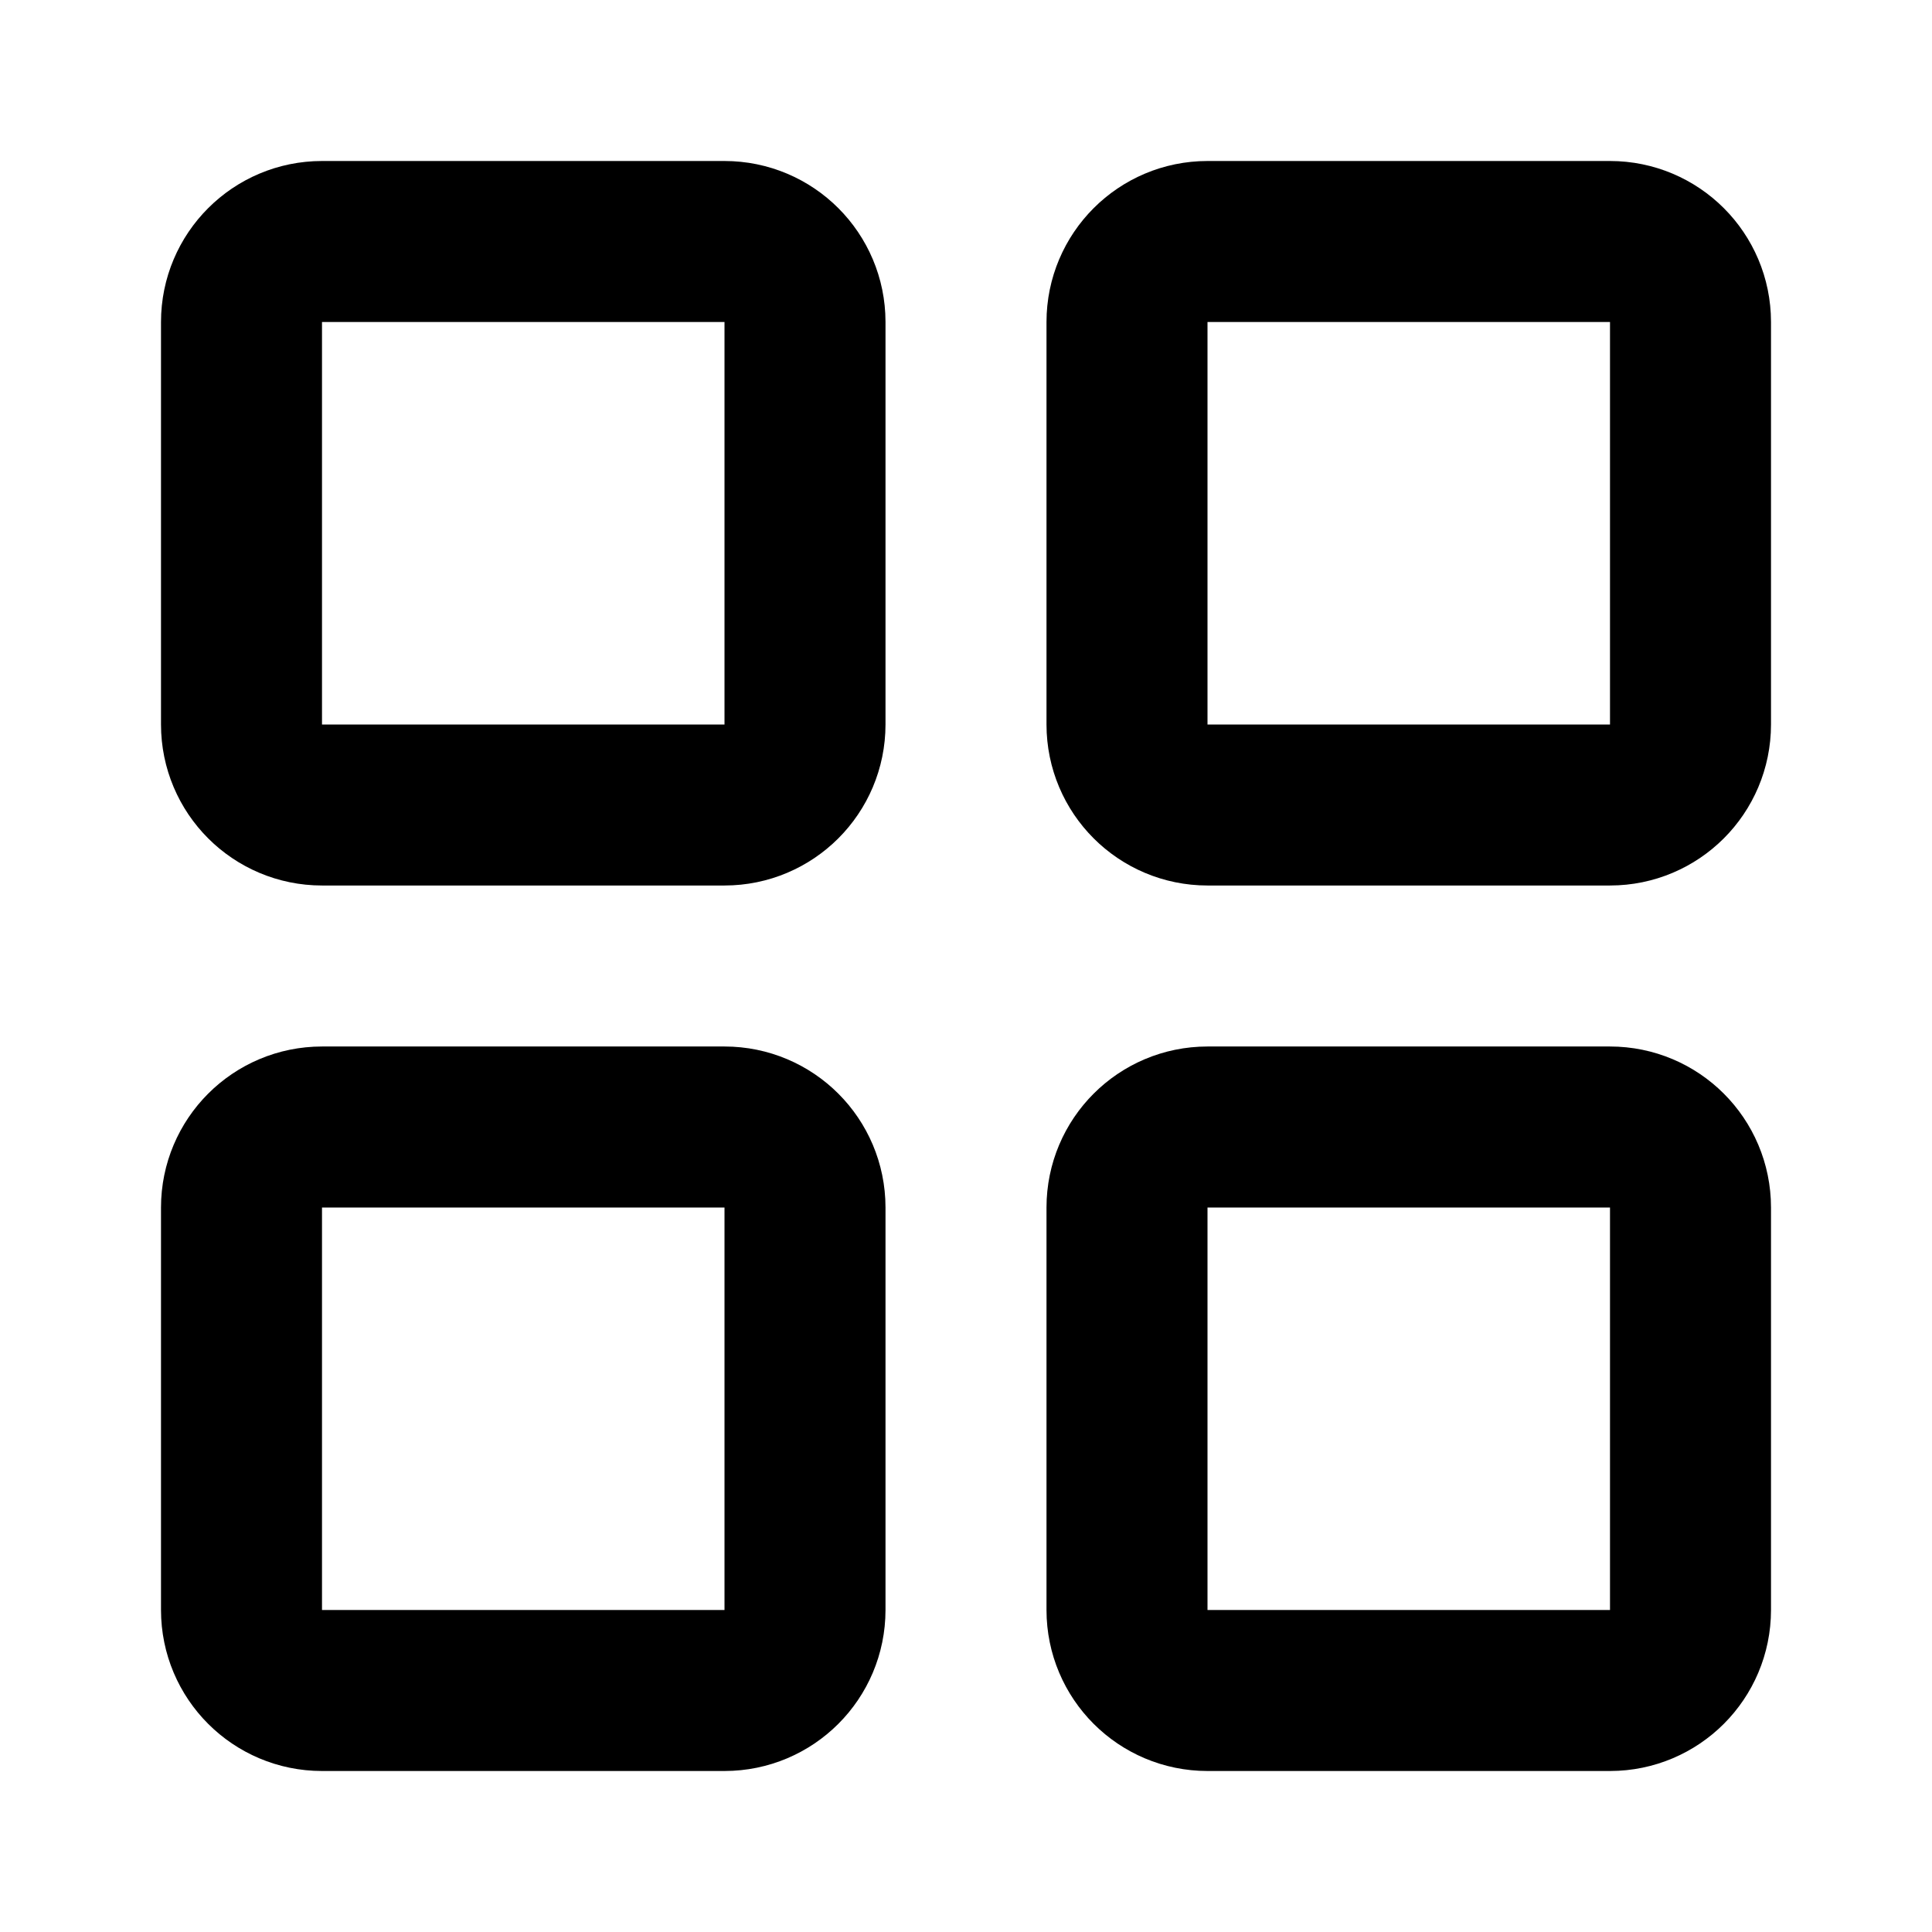
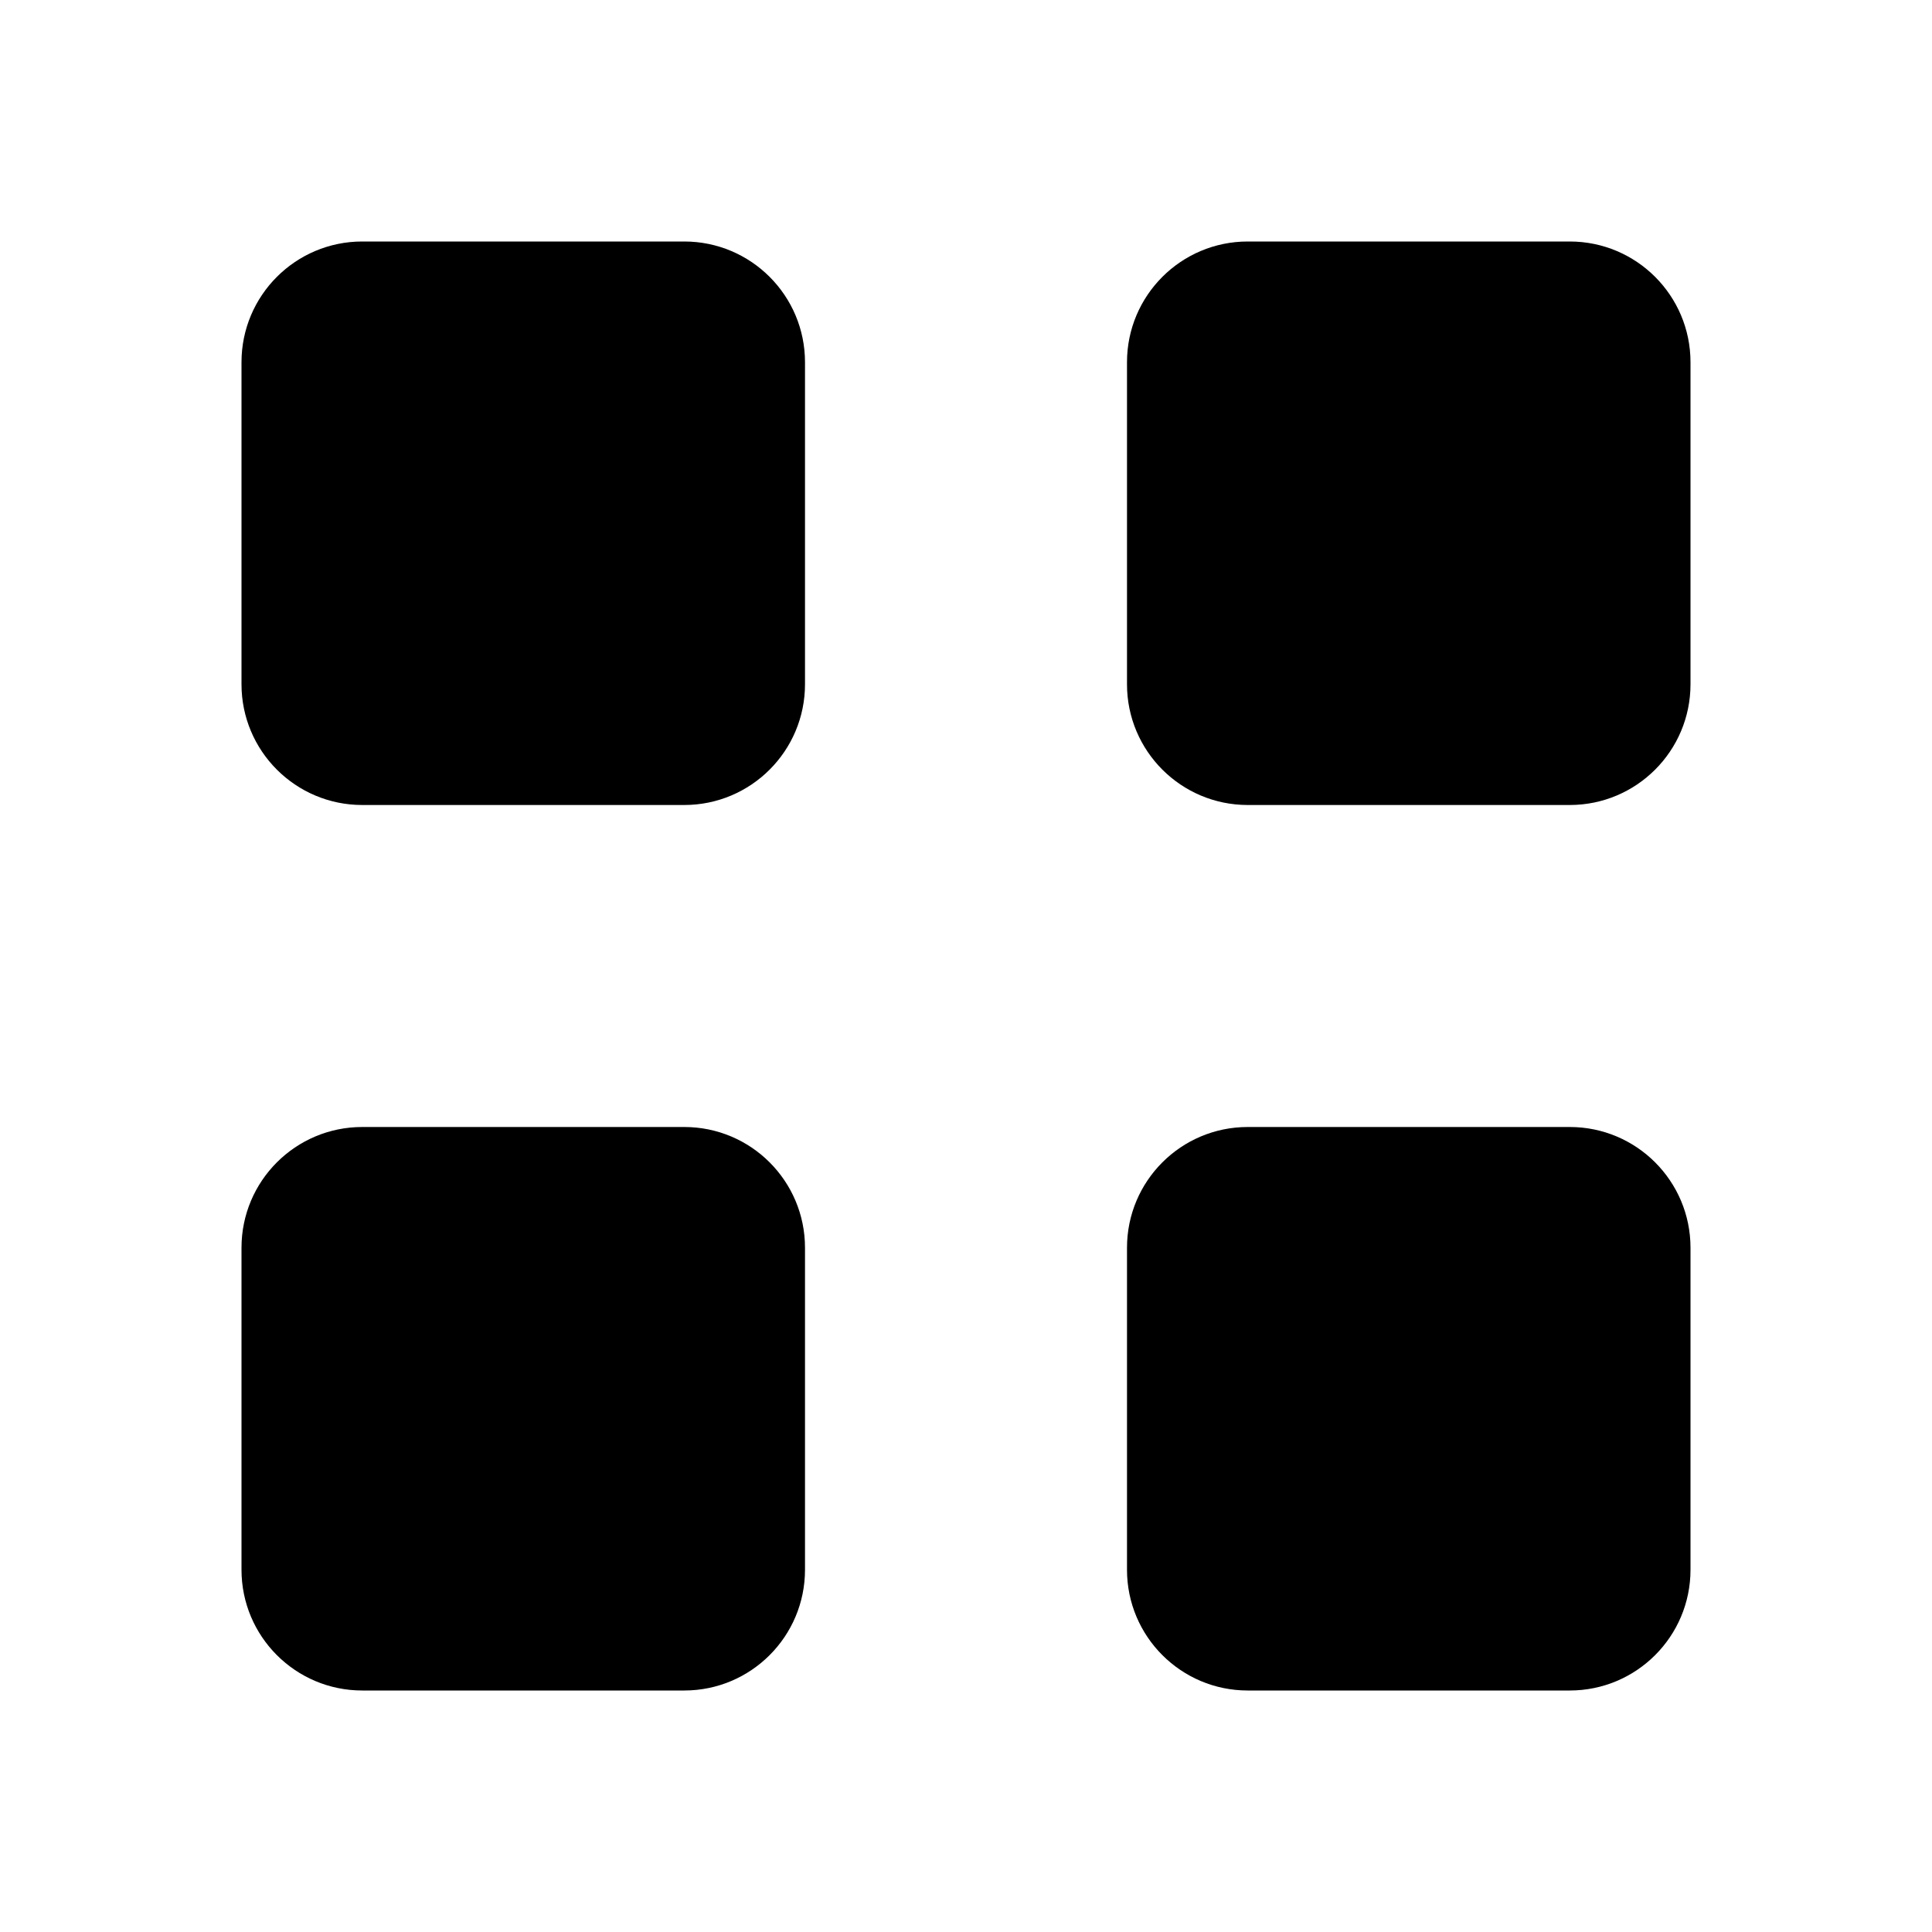
<svg xmlns="http://www.w3.org/2000/svg" viewBox="0 0 24 24">
-   <rect x="3" y="3" width="7" height="7" rx="1" fill="none" stroke="currentColor" stroke-width="2" />
-   <rect x="14" y="3" width="7" height="7" rx="1" fill="none" stroke="currentColor" stroke-width="2" />
-   <rect x="3" y="14" width="7" height="7" rx="1" fill="none" stroke="currentColor" stroke-width="2" />
-   <rect x="14" y="14" width="7" height="7" rx="1" fill="none" stroke="currentColor" stroke-width="2" />
+   <rect x="3" y="3" width="7" height="7" rx="1.5" fill="currentColor" />
+   <rect x="14" y="3" width="7" height="7" rx="1.5" fill="currentColor" />
+   <rect x="3" y="14" width="7" height="7" rx="1.5" fill="currentColor" />
+   <rect x="14" y="14" width="7" height="7" rx="1.5" fill="currentColor" />
</svg>
